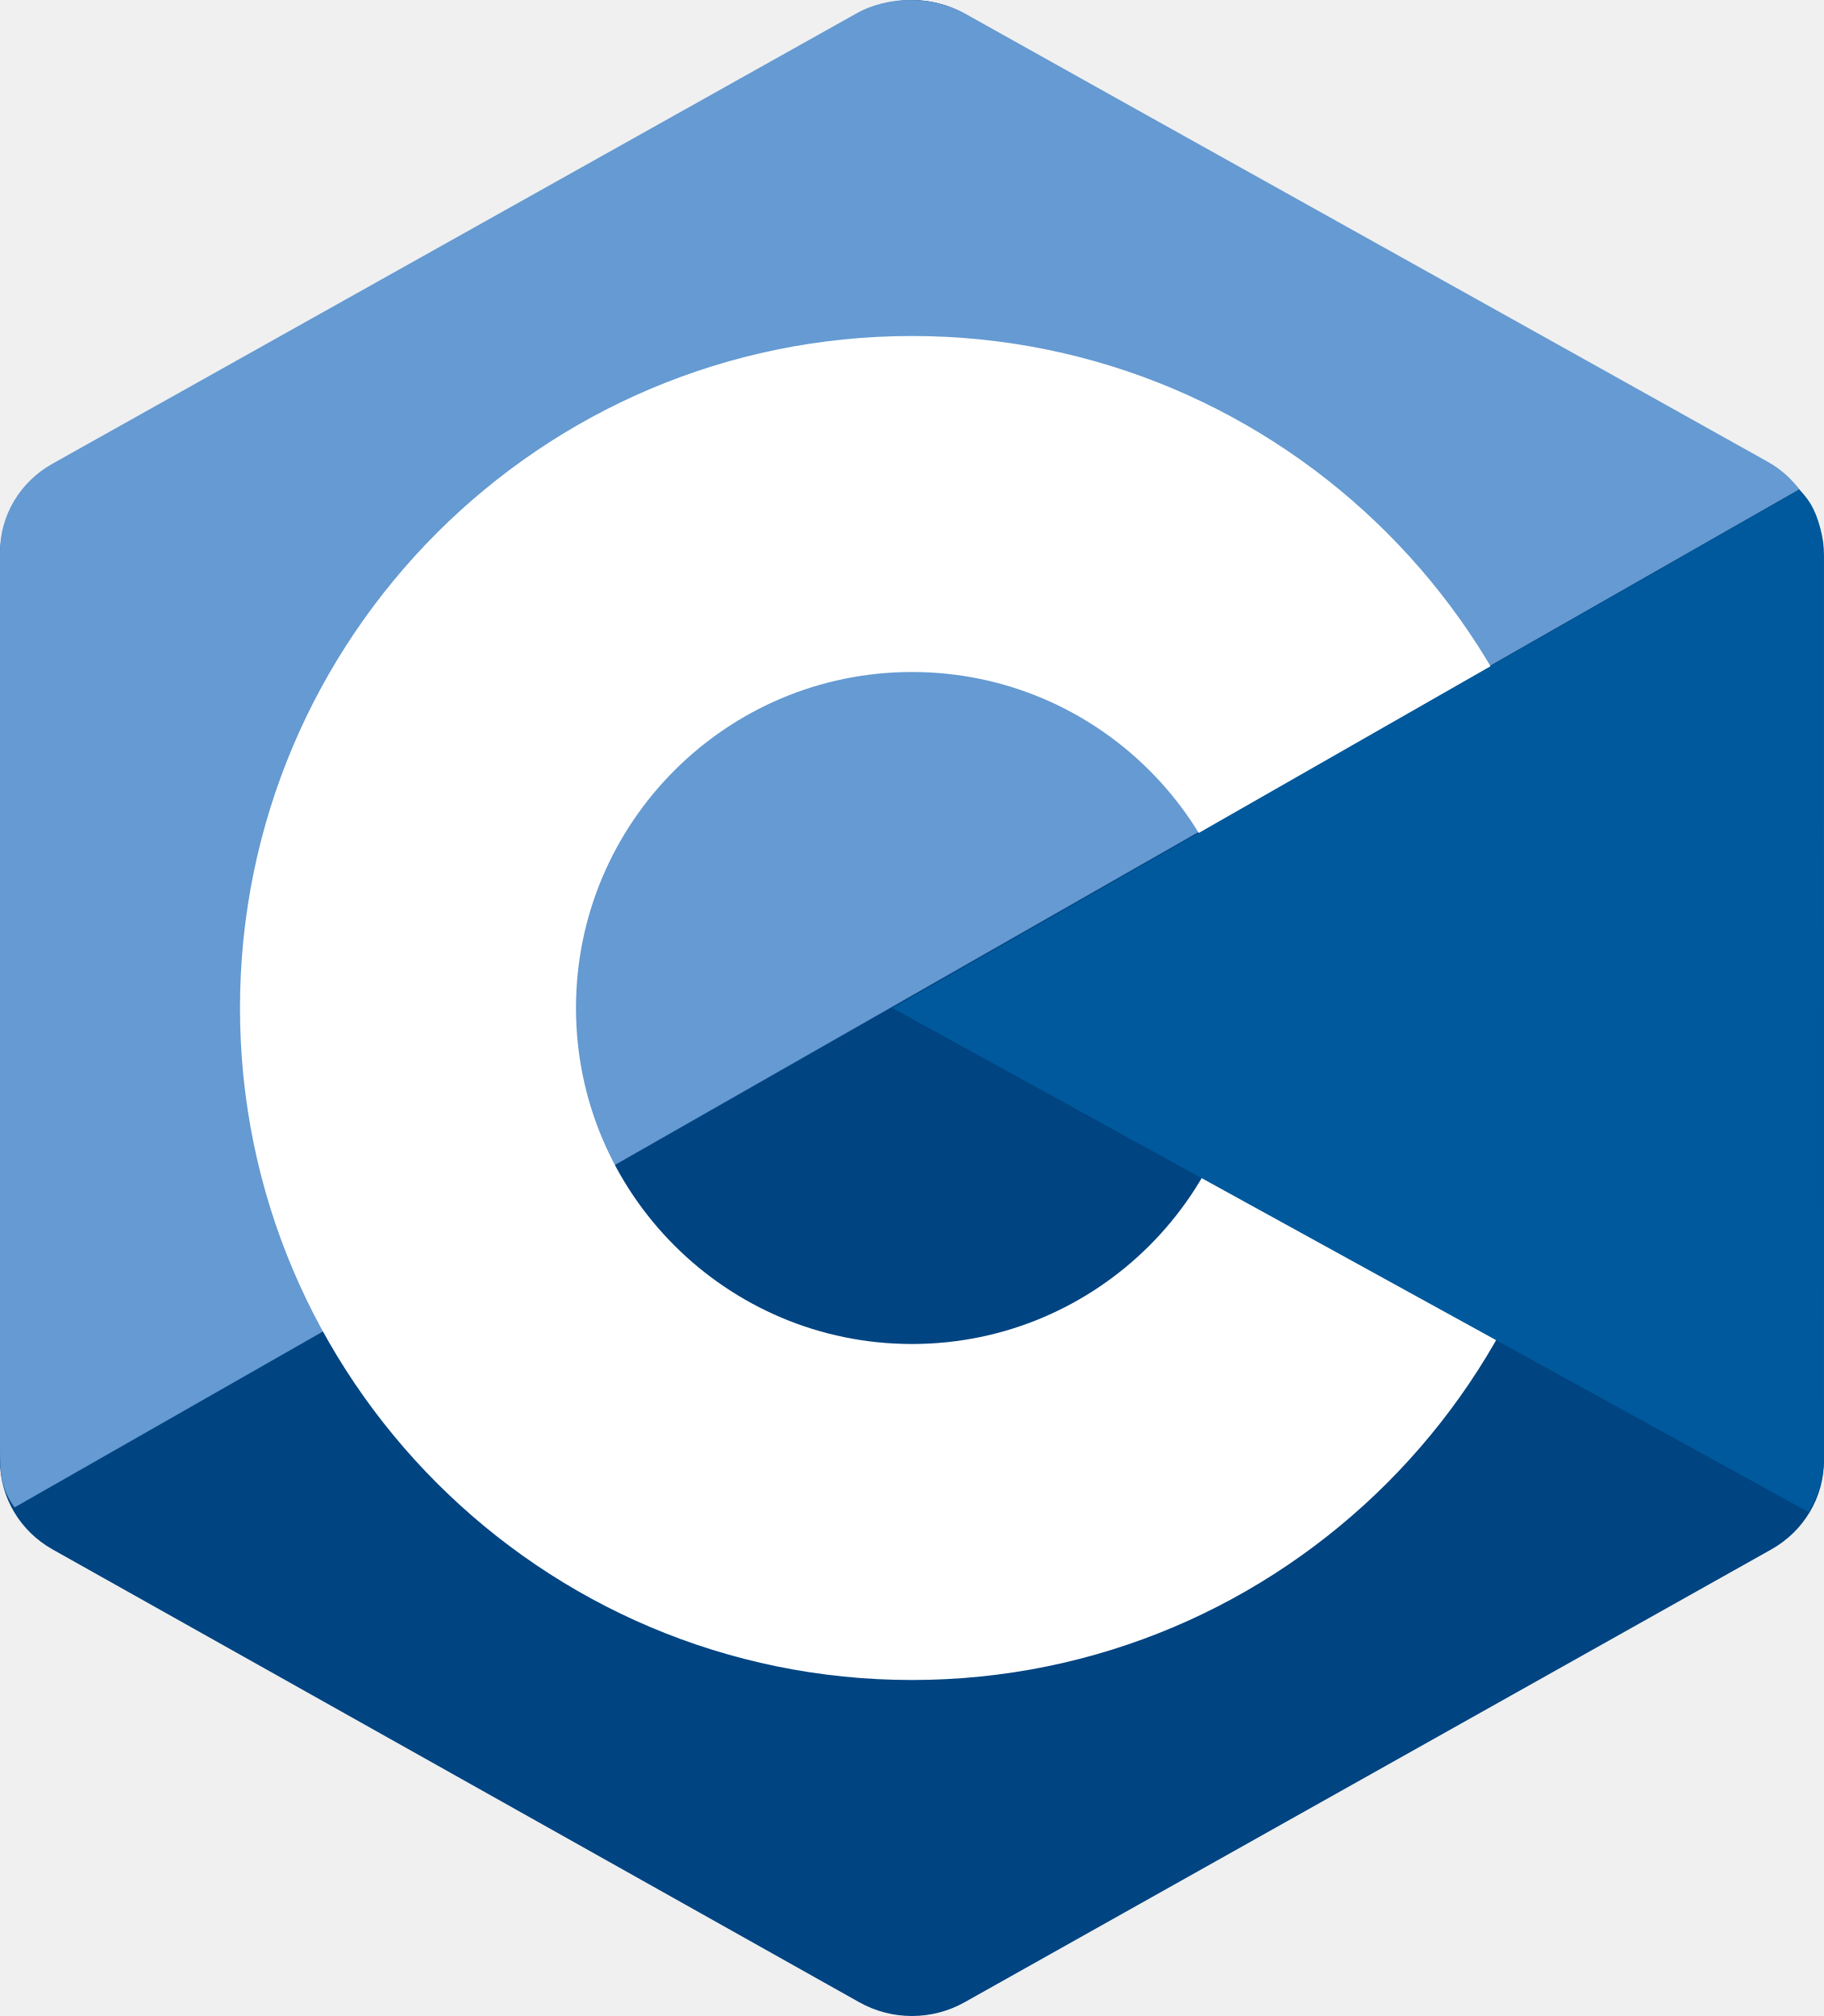
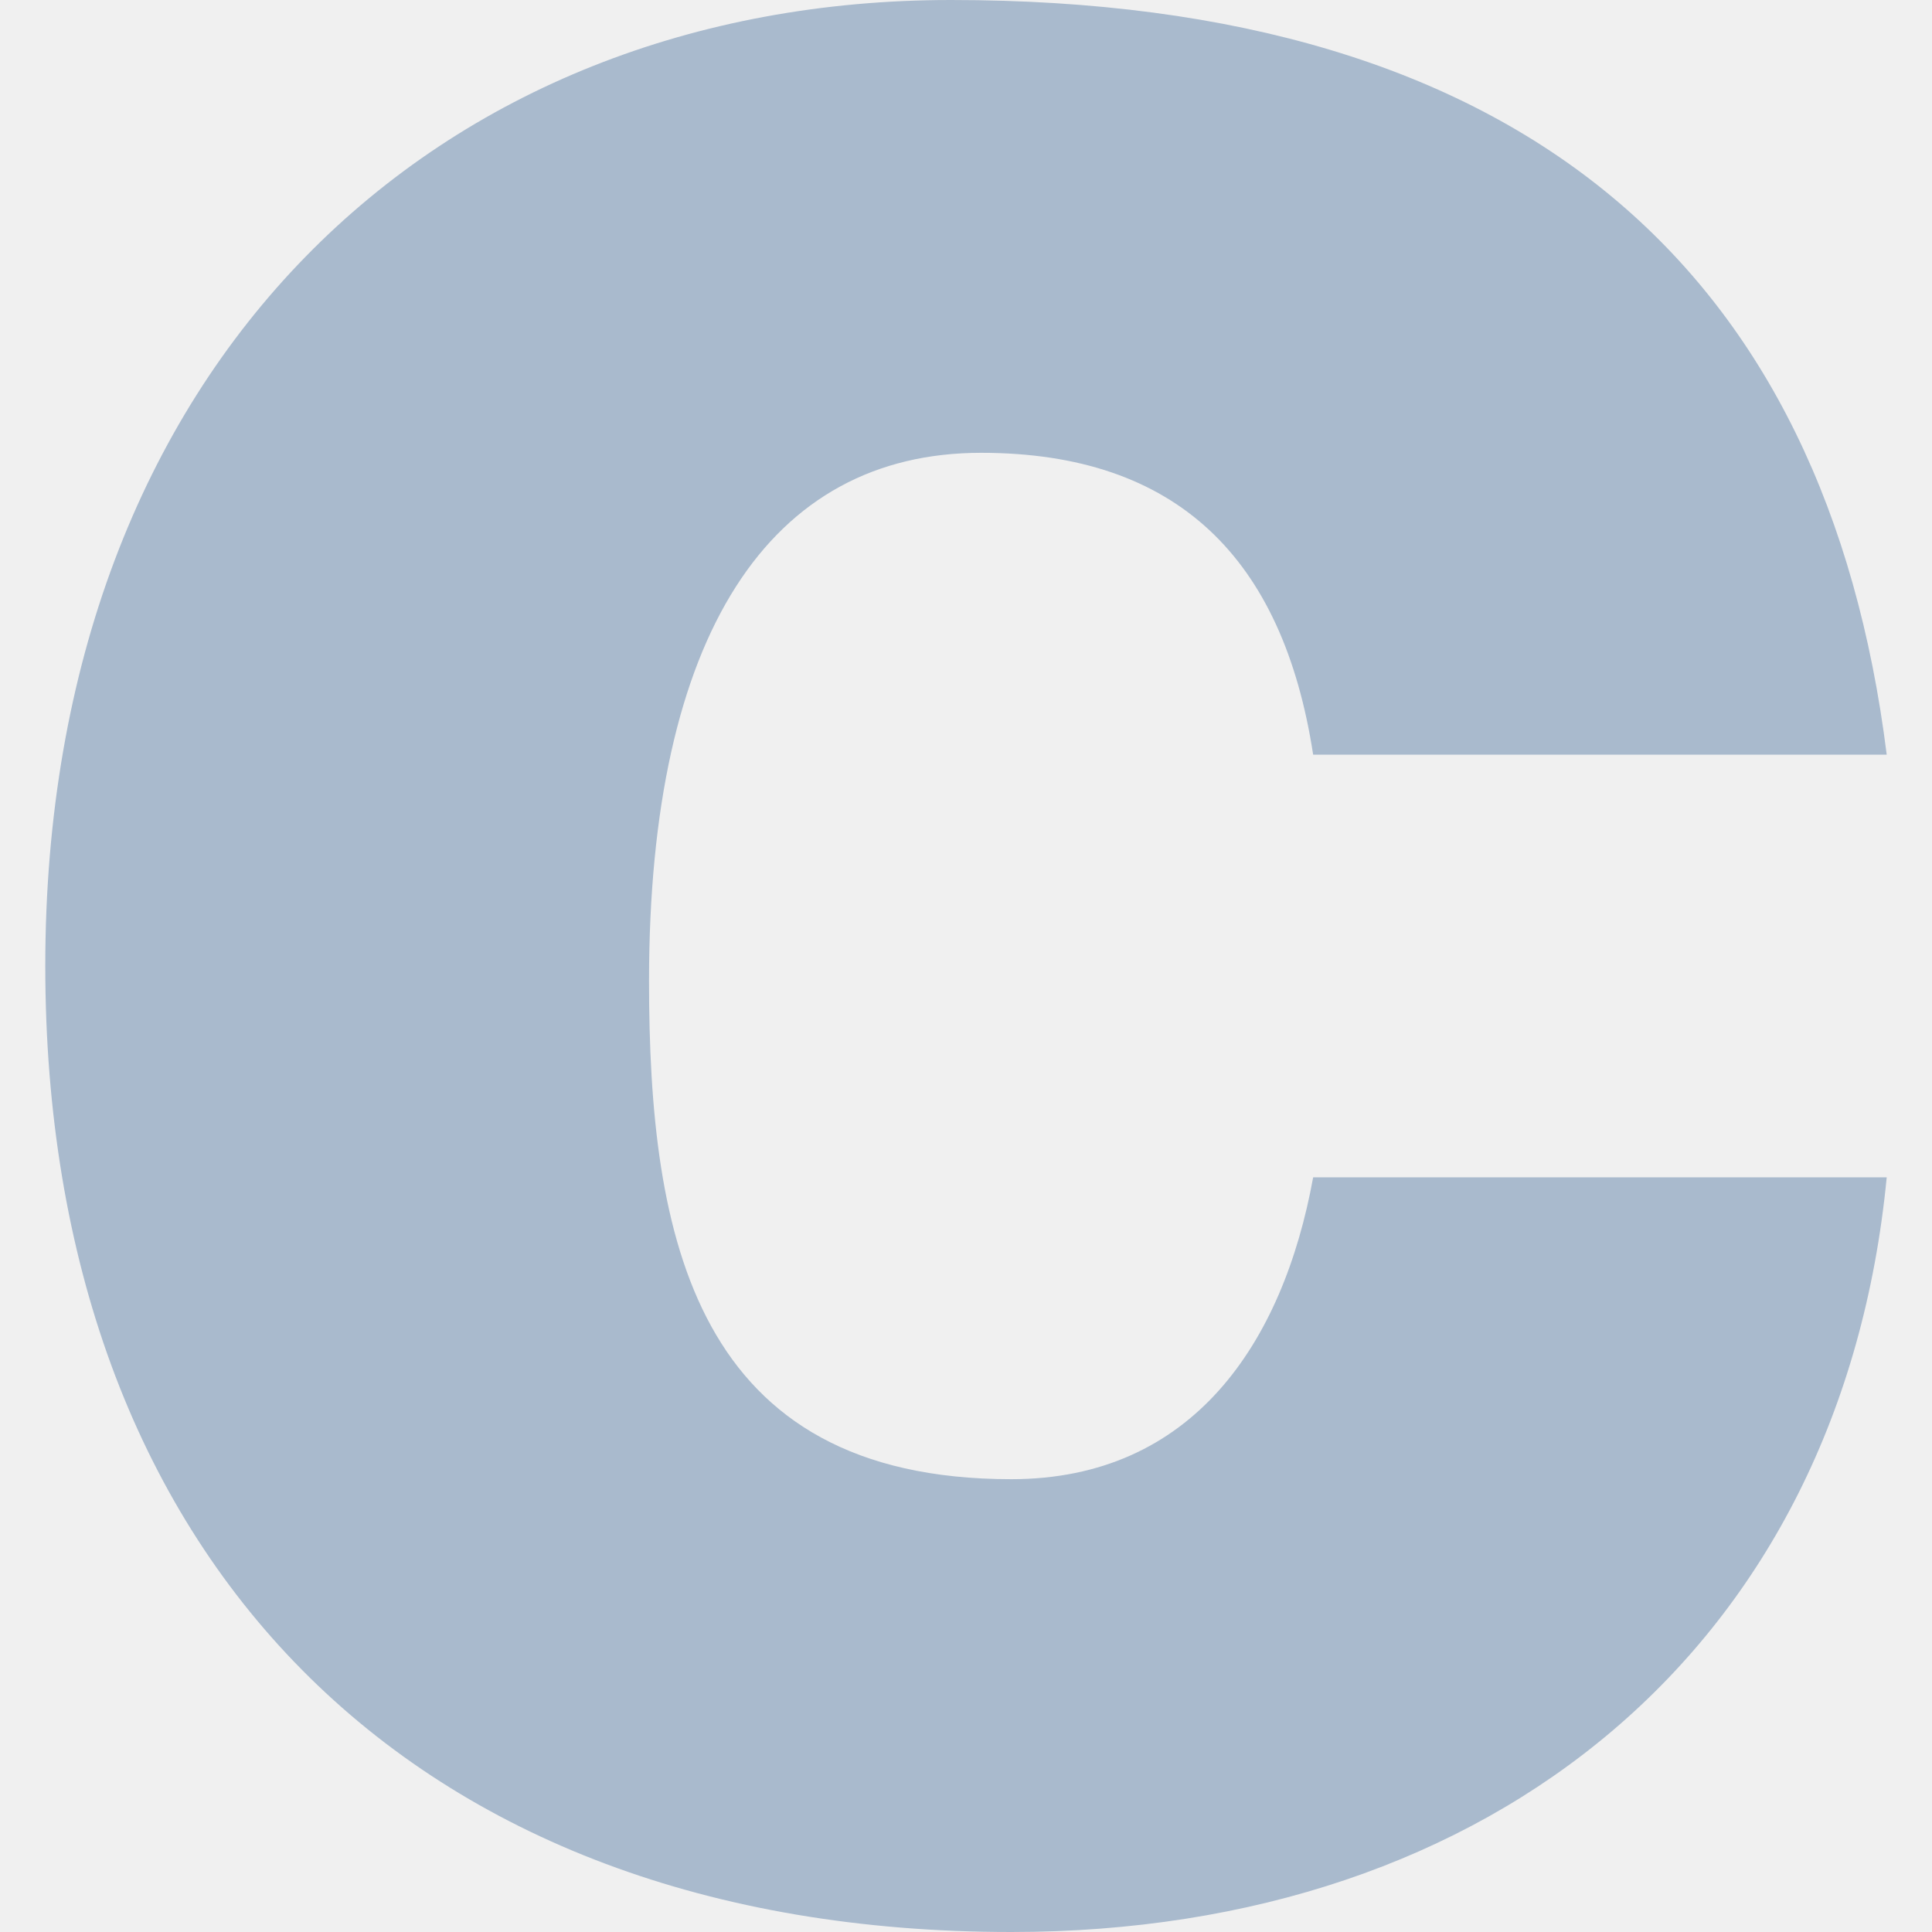
- <svg xmlns="http://www.w3.org/2000/svg" viewBox="0 0 38 42" width="380.001" height="420" version="1.1" id="svg10">
-   <defs id="defs14" />
-   <path fill="#283593" fill-rule="evenodd" d="m 17.903,0.286 c 0.679,-0.381 1.515,-0.381 2.193,0 C 23.451,2.169 33.547,7.837 36.903,9.72 37.582,10.1 38,10.804 38,11.566 c 0,3.766 0,15.101 0,18.867 0,0.762 -0.418,1.466 -1.097,1.847 -3.355,1.883 -13.451,7.551 -16.807,9.434 -0.679,0.381 -1.515,0.381 -2.193,0 -3.355,-1.883 -13.451,-7.551 -16.807,-9.434 -0.678,-0.381 -1.096,-1.084 -1.096,-1.846 0,-3.766 0,-15.101 0,-18.867 0,-0.762 0.418,-1.466 1.097,-1.847 3.354,-1.883 13.452,-7.551 16.806,-9.434 z" clip-rule="evenodd" id="path2" style="fill:#004482;fill-opacity:1" />
-   <path fill="#5c6bc0" fill-rule="evenodd" d="m 0.304,31.404 c -0.266,-0.356 -0.304,-0.694 -0.304,-1.149 0,-3.744 0,-15.014 0,-18.759 0,-0.758 0.417,-1.458 1.094,-1.836 3.343,-1.872 13.405,-7.507 16.748,-9.38 0.677,-0.379 1.594,-0.371 2.271,0.008 3.343,1.872 13.371,7.459 16.714,9.331 0.27,0.152 0.476,0.335 0.66,0.576 z" clip-rule="evenodd" id="path4" style="fill:#659ad2;fill-opacity:1" />
-   <path fill="#ffffff" fill-rule="evenodd" d="m 19,7 c 7.727,0 14,6.273 14,14 0,7.727 -6.273,14 -14,14 -7.727,0 -14,-6.273 -14,-14 0,-7.727 6.273,-14 14,-14 z m 0,7 c 3.863,0 7,3.136 7,7 0,3.863 -3.137,7 -7,7 -3.863,0 -7,-3.137 -7,-7 0,-3.864 3.136,-7 7,-7 z" clip-rule="evenodd" id="path6" />
-   <path fill="#3949ab" fill-rule="evenodd" d="m 37.485,10.205 c 0.516,0.483 0.506,1.211 0.506,1.784 0,3.795 -0.032,14.589 0.009,18.384 0.004,0.396 -0.127,0.813 -0.323,1.127 l -19.084,-10.5 z" clip-rule="evenodd" id="path8" style="fill:#00599c;fill-opacity:1" />
+ <svg xmlns="http://www.w3.org/2000/svg" viewBox="0 0 128 128">
+   <path fill="#a9bacd" d="M125 50c-4-32-24-50-62-50C29 0 3 24 3 64c0 39 24 64 64 64 32 0 55-19 58-50H87c-2 11-8 20-20 20-21 0-24-16-24-33 0-23 8-35 22-35 13 0 20 7 22 20z" />
</svg>
